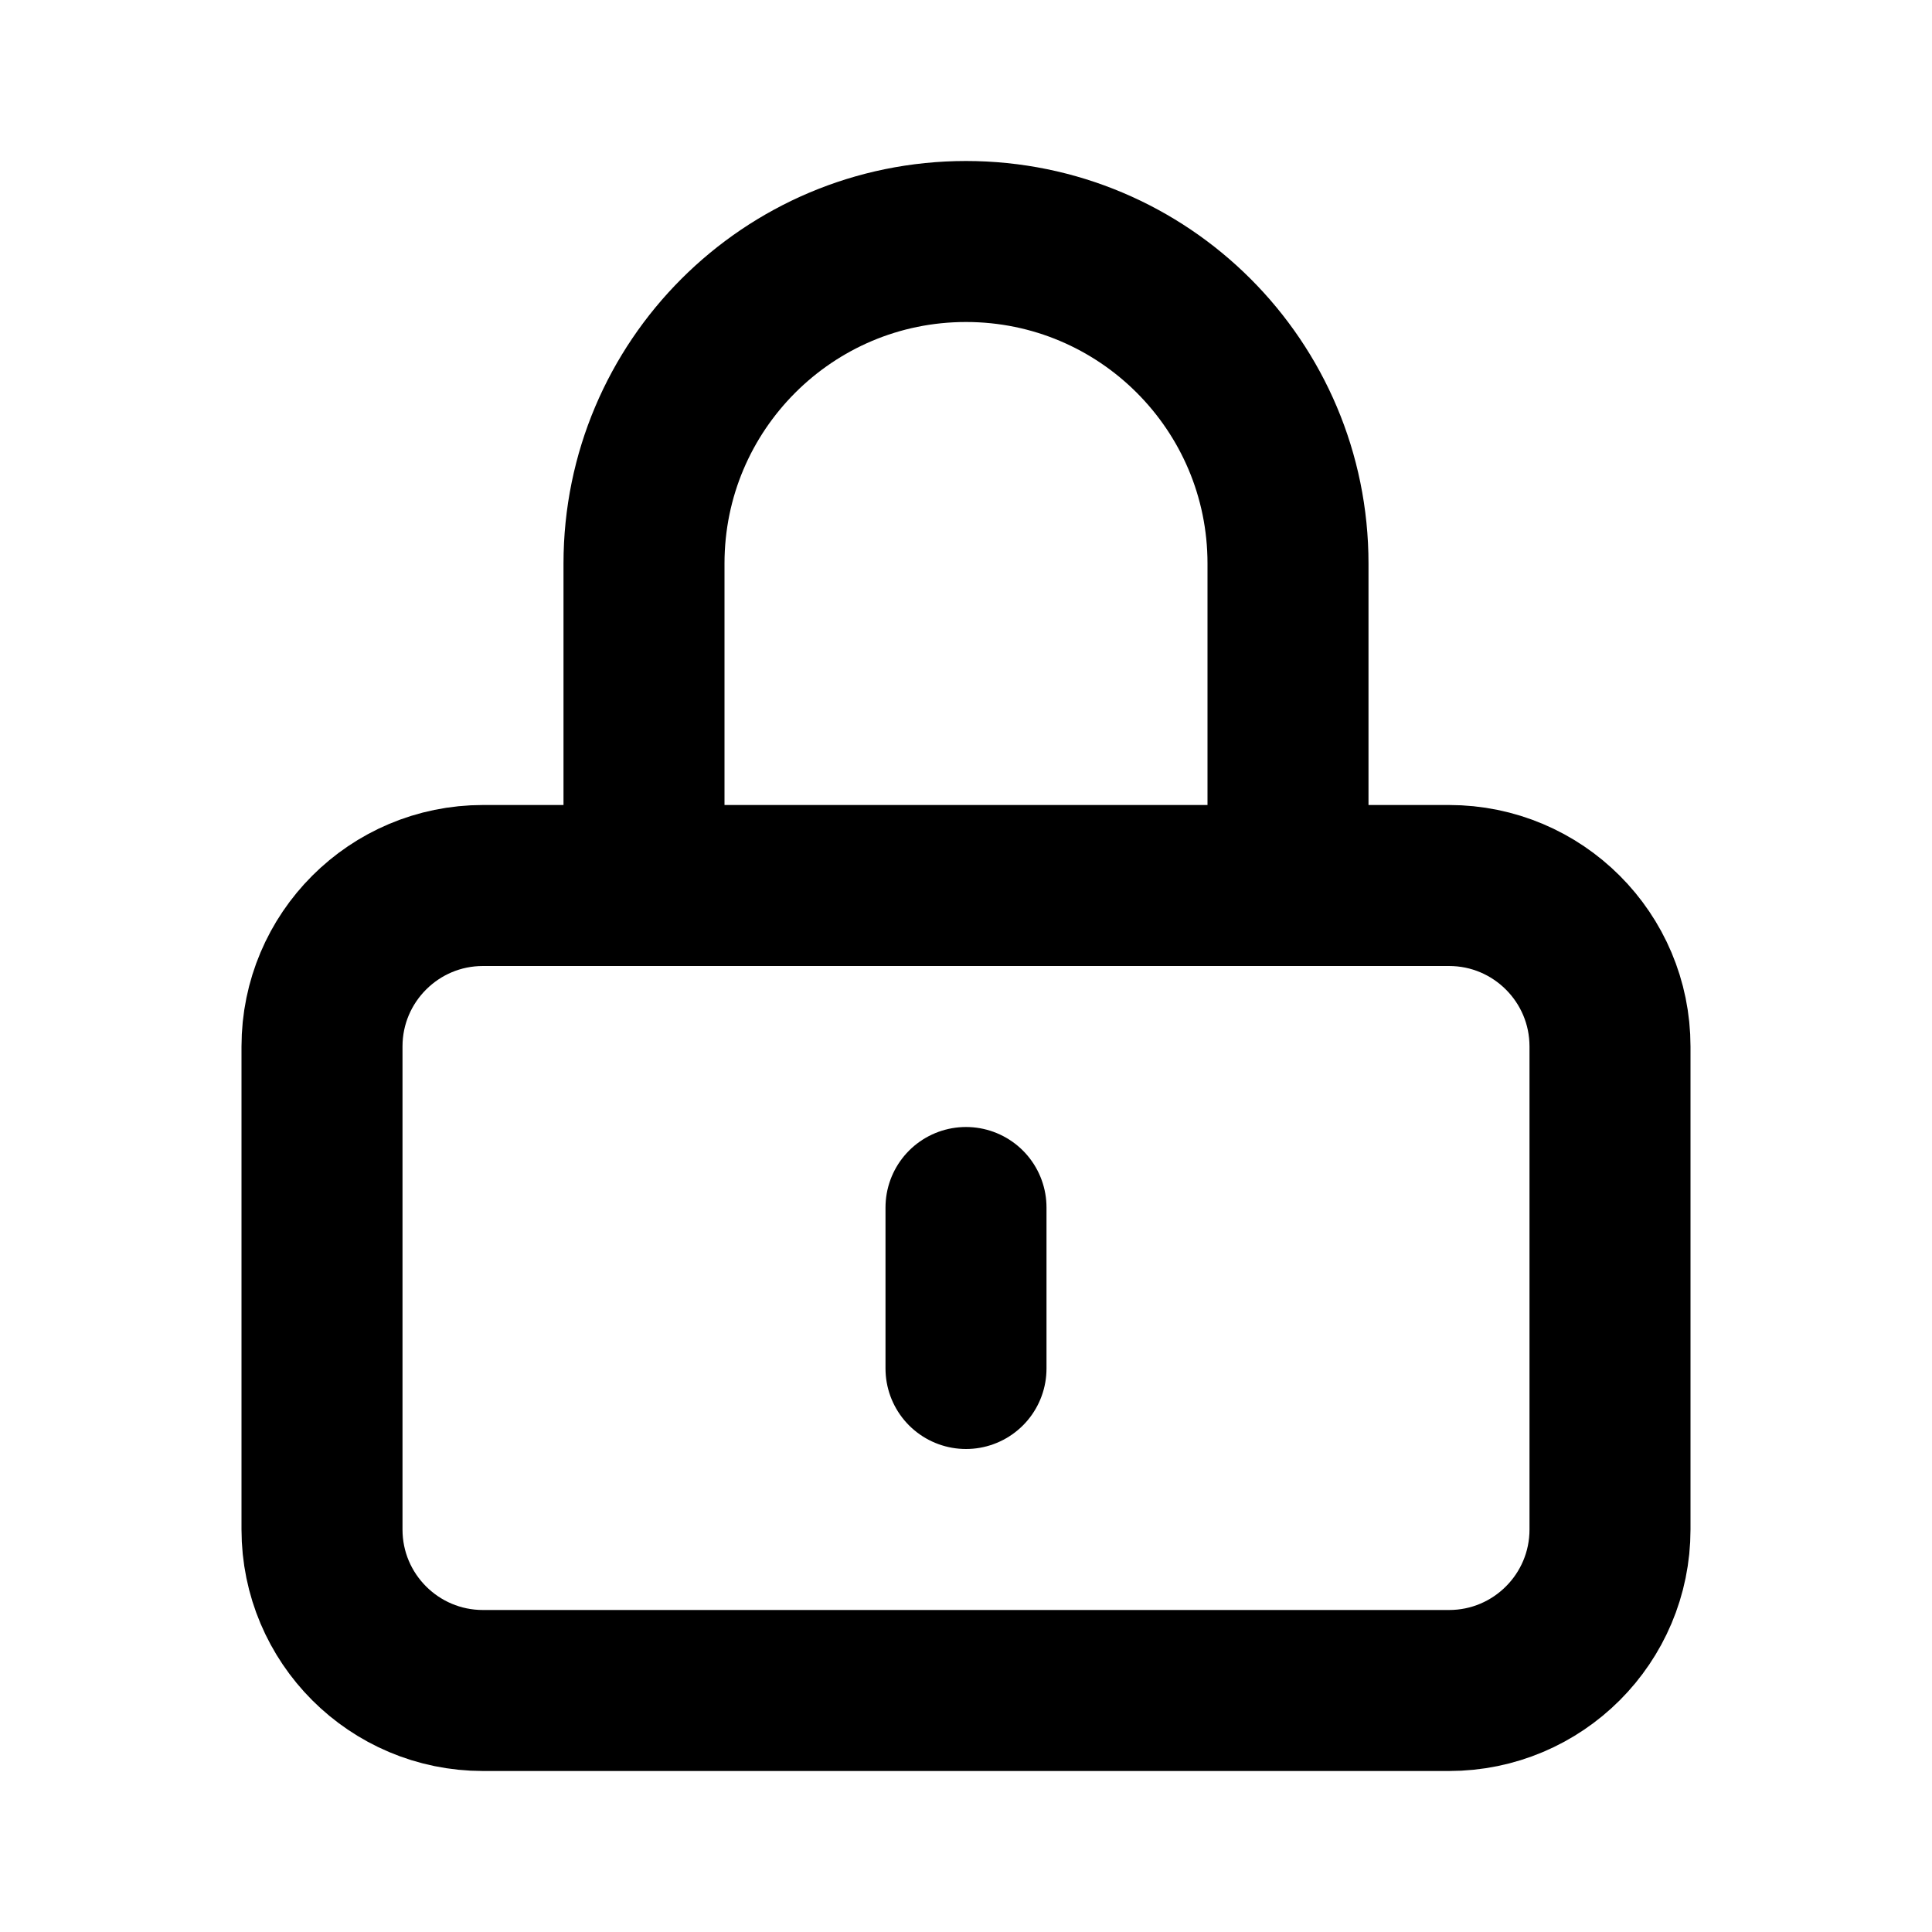
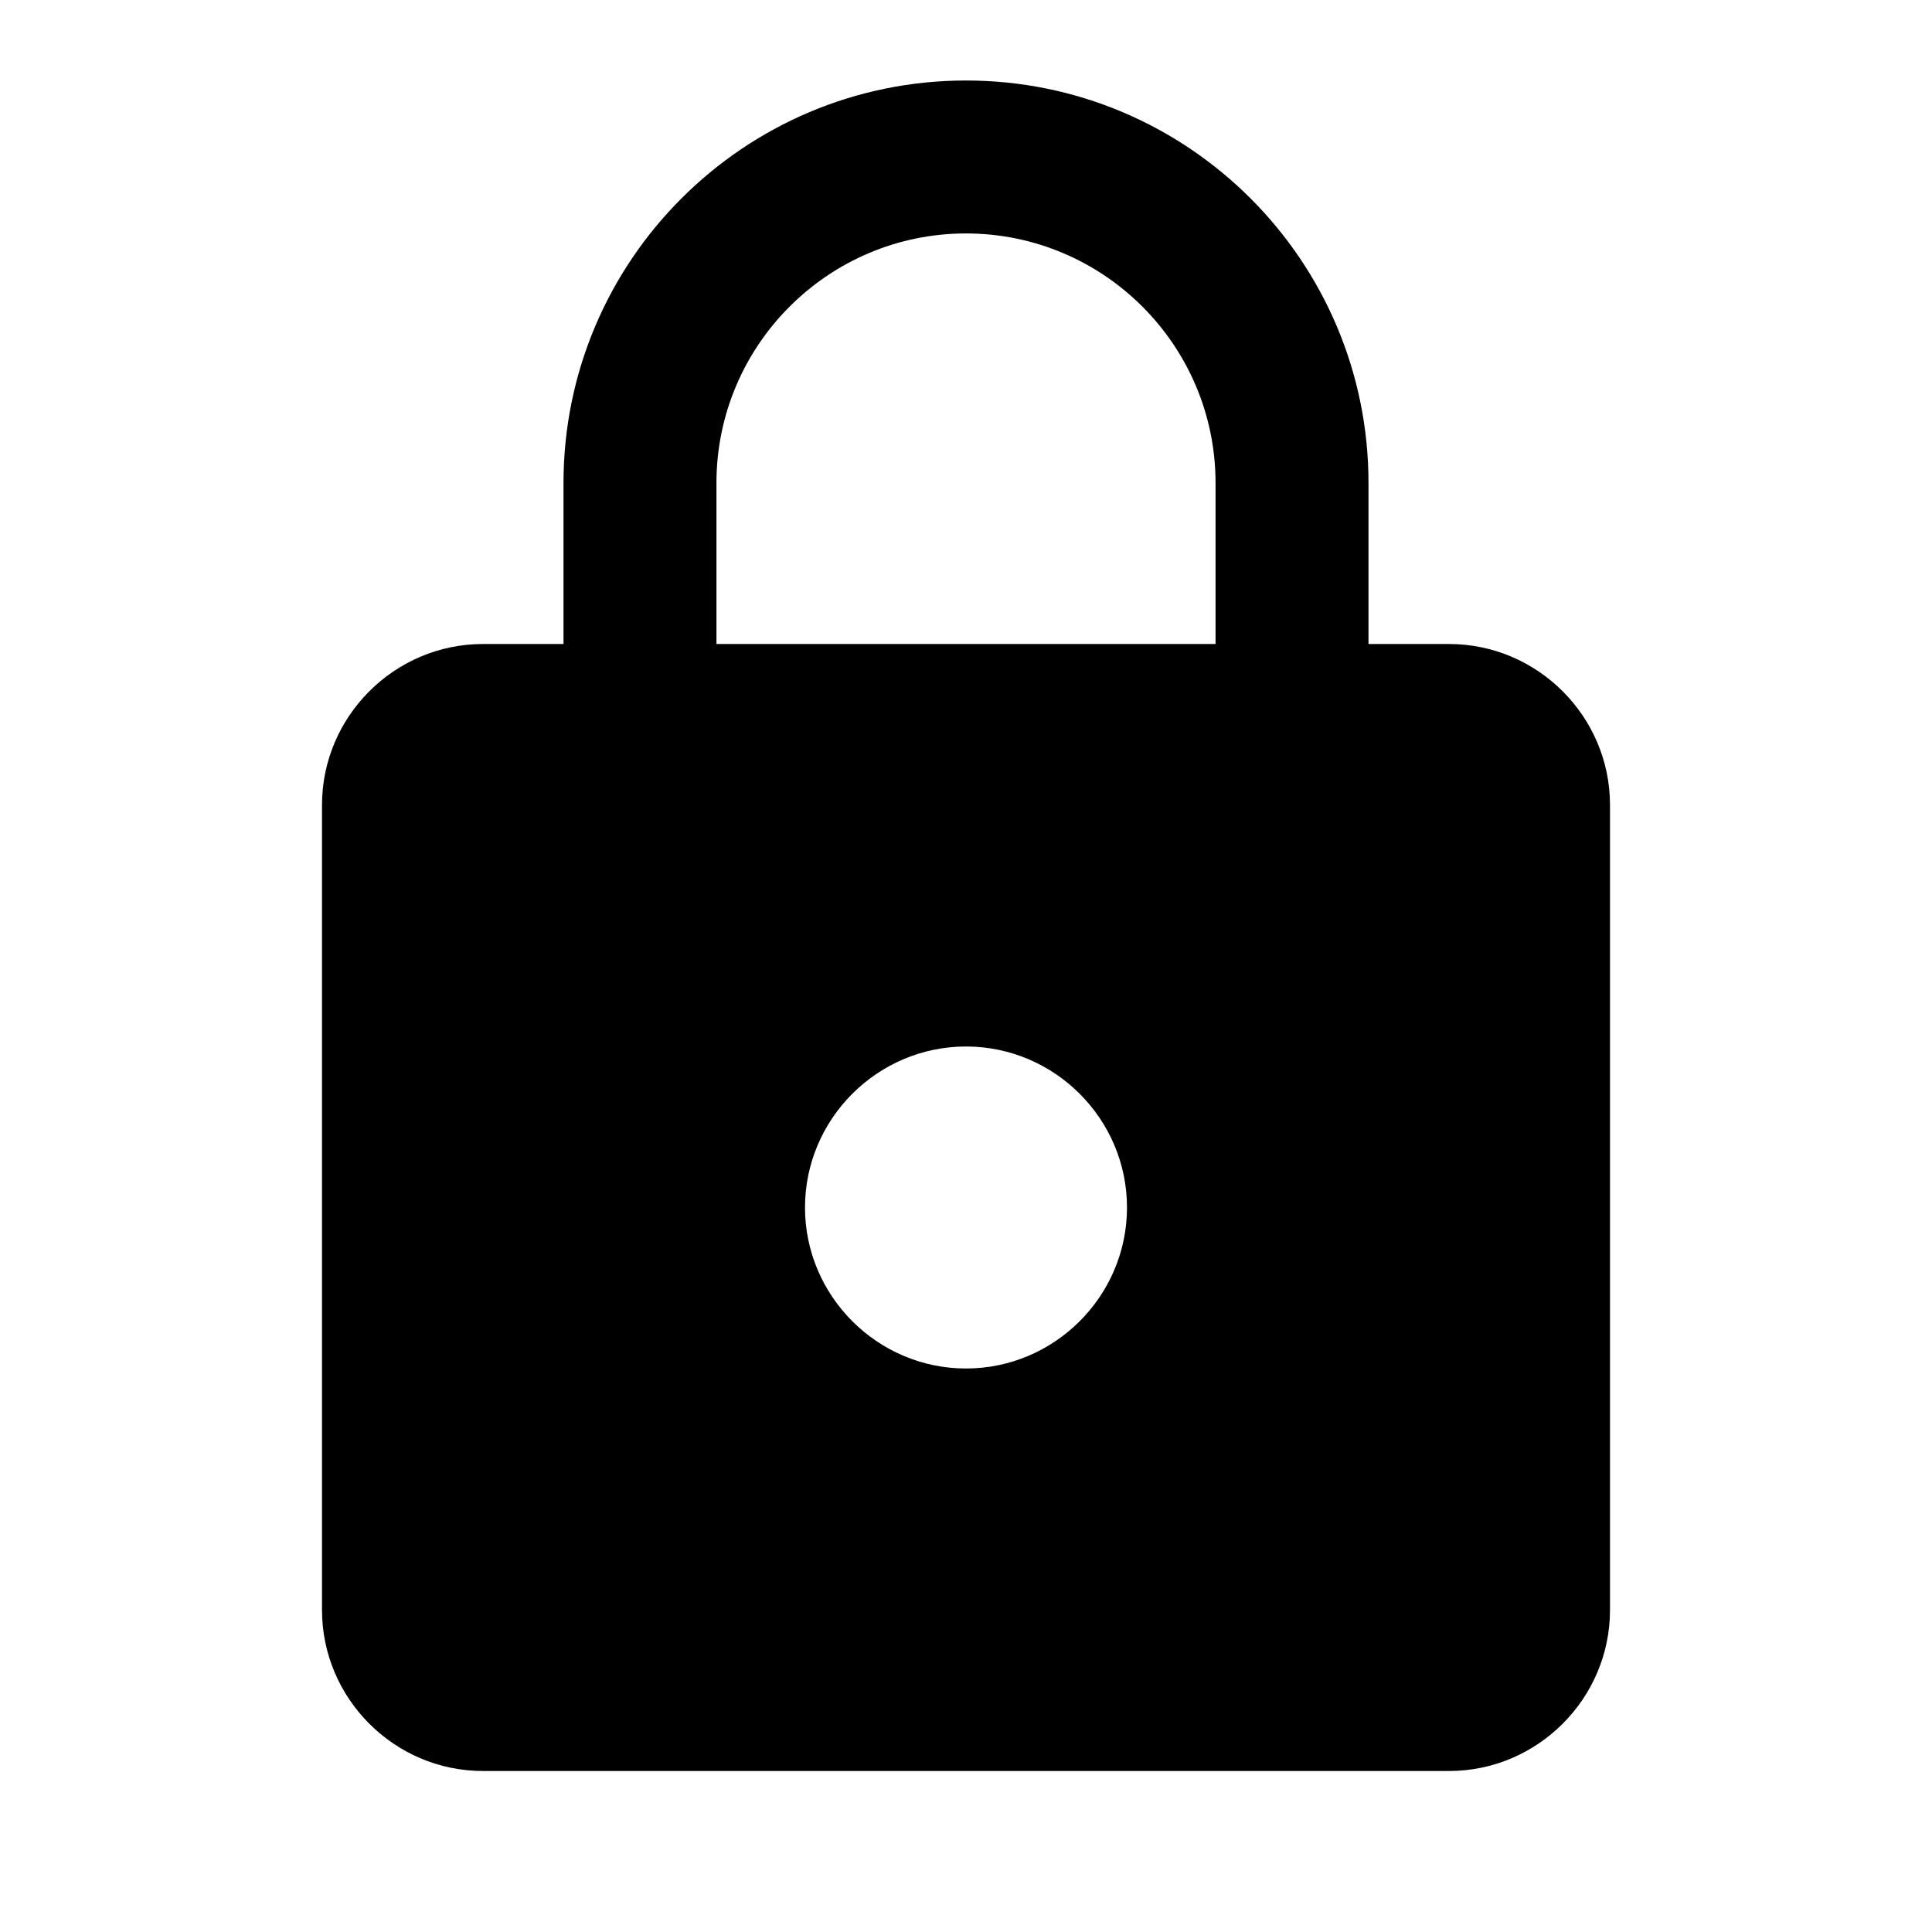
- <svg xmlns="http://www.w3.org/2000/svg" width="24" height="24" viewBox="0 0 24 24" fill="none" stroke="currentColor" stroke-width="2" stroke-linecap="round" stroke-linejoin="round">
-   <path d="M12 15v2m-6 4h12a2 2 0 002-2v-6a2 2 0 00-2-2H6a2 2 0 00-2 2v6a2 2 0 002 2zm10-10V7a4 4 0 00-8 0v4h8z" />
+ <svg xmlns="http://www.w3.org/2000/svg" width="16" height="16" viewBox="0 0 24 24" fill="none">
+   <path d="M18 8H17V6C17 3.24 14.76 1 12 1C9.24 1 7 3.24 7 6V8H6C4.9 8 4 8.9 4 10V20C4 21.1 4.9 22 6 22H18C19.1 22 20 21.1 20 20V10C20 8.9 19.1 8 18 8ZM12 17C10.9 17 10 16.1 10 15C10 13.9 10.9 13 12 13C13.1 13 14 13.9 14 15C14 16.1 13.1 17 12 17ZM15.1 8H8.9V6C8.9 4.29 10.29 2.9 12 2.9C13.71 2.9 15.1 4.29 15.1 6V8Z" fill="currentColor" />
</svg>
